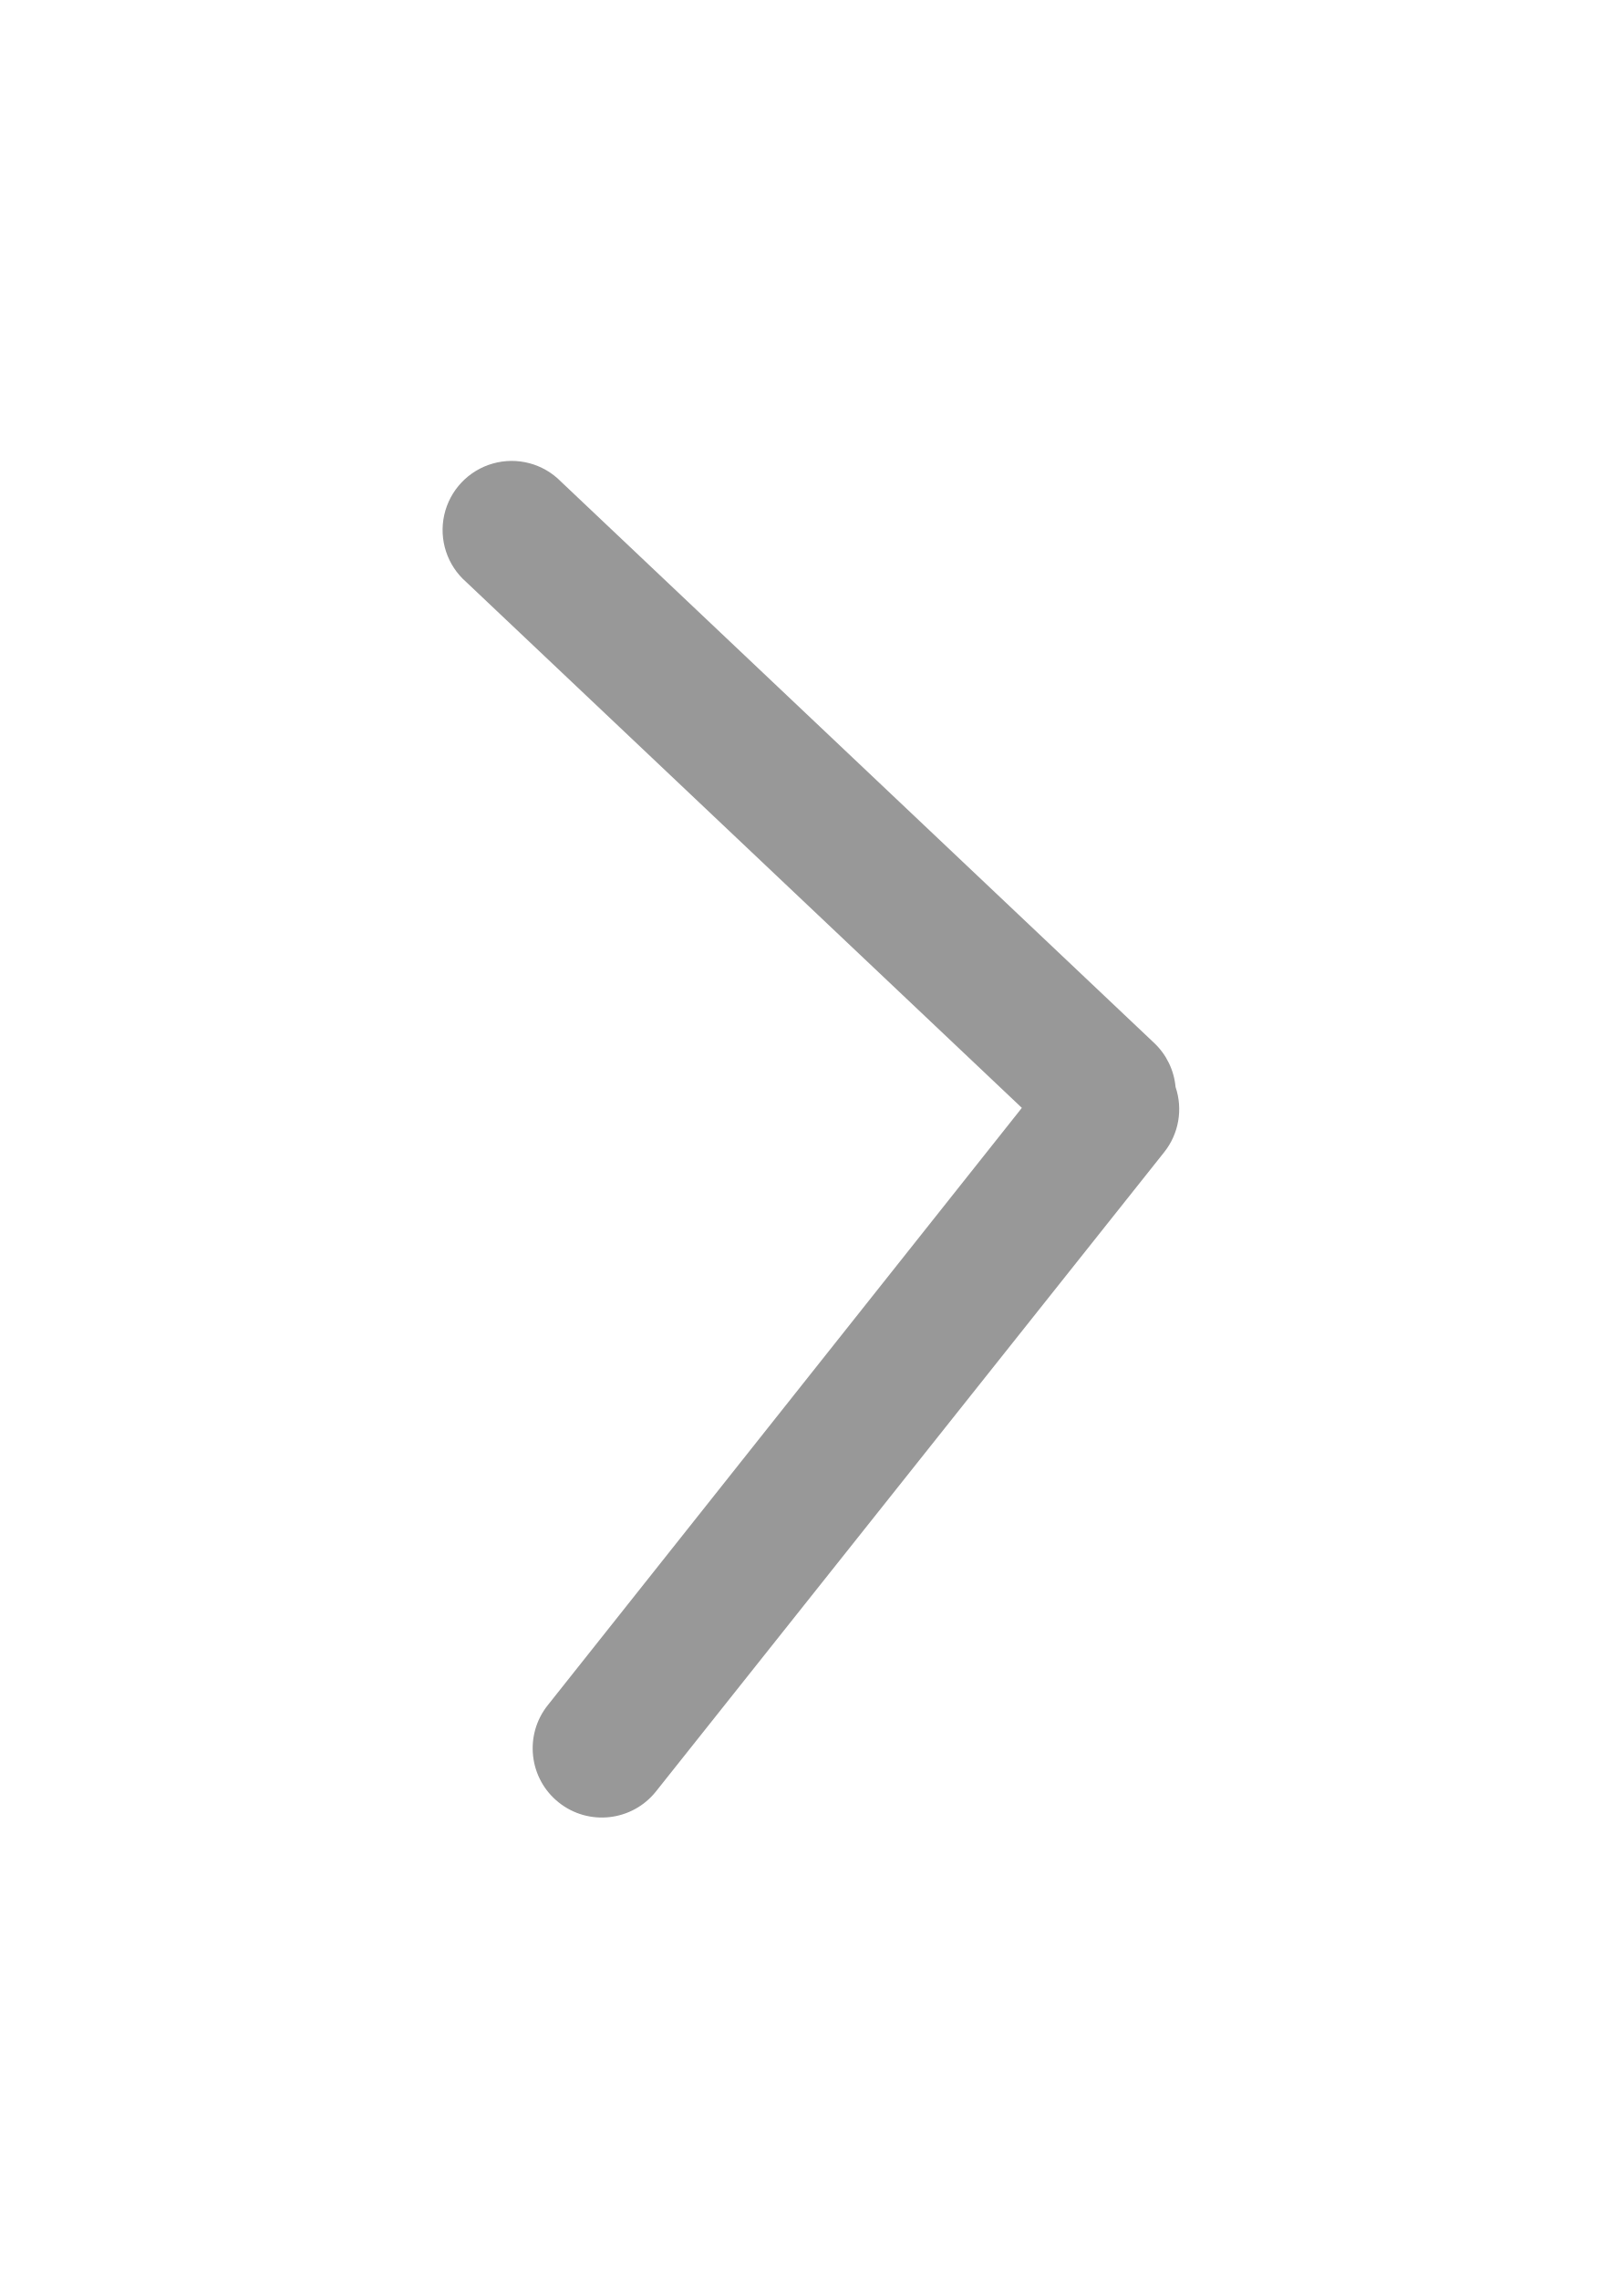
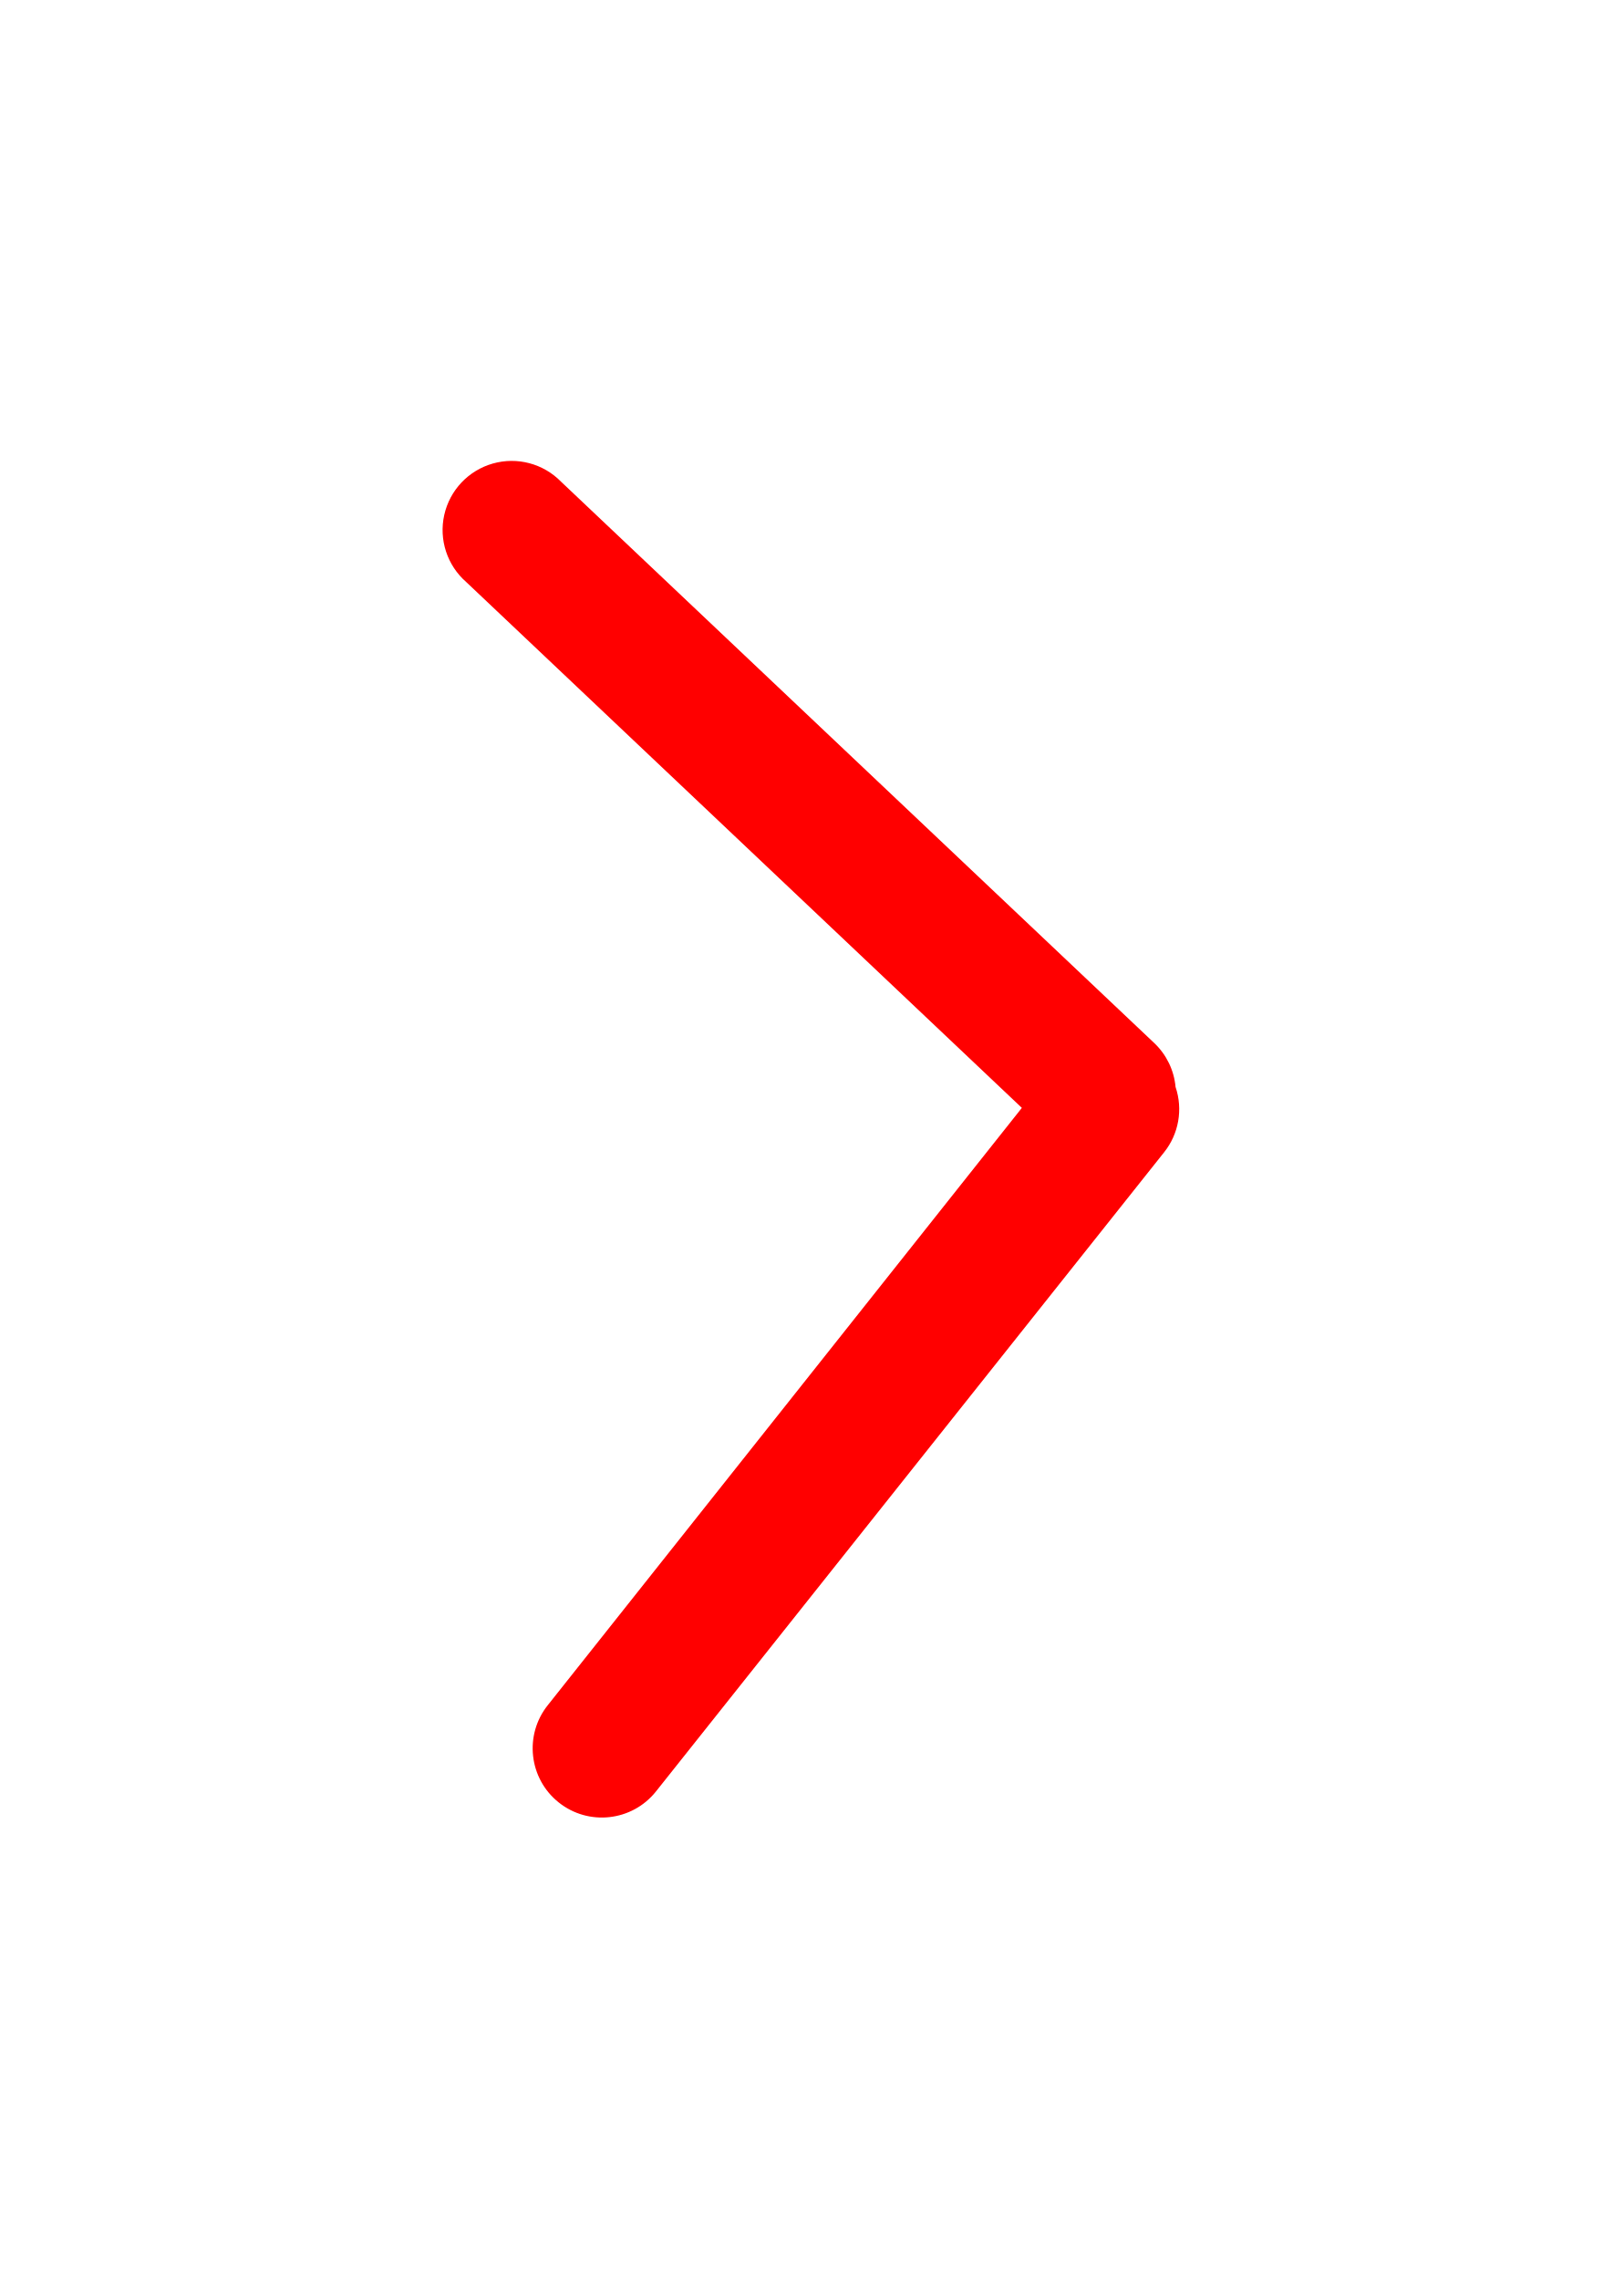
<svg xmlns="http://www.w3.org/2000/svg" id="Layer_1" data-name="Layer 1" viewBox="0 0 94 132">
  <defs>
-     <style>.cls-1{fill:#989898;}</style>
+     <style>.cls-1{fill:#ff0000;}</style>
  </defs>
  <path class="cls-1" d="M68.07,62.93a4,4,0,0,0-1.22-2.53L32.49,27.89A4,4,0,1,0,27,33.7L59.17,64.14,31.72,98.72a4,4,0,1,0,6.26,5l29.42-37A4,4,0,0,0,68.07,62.93Z" />
</svg>
